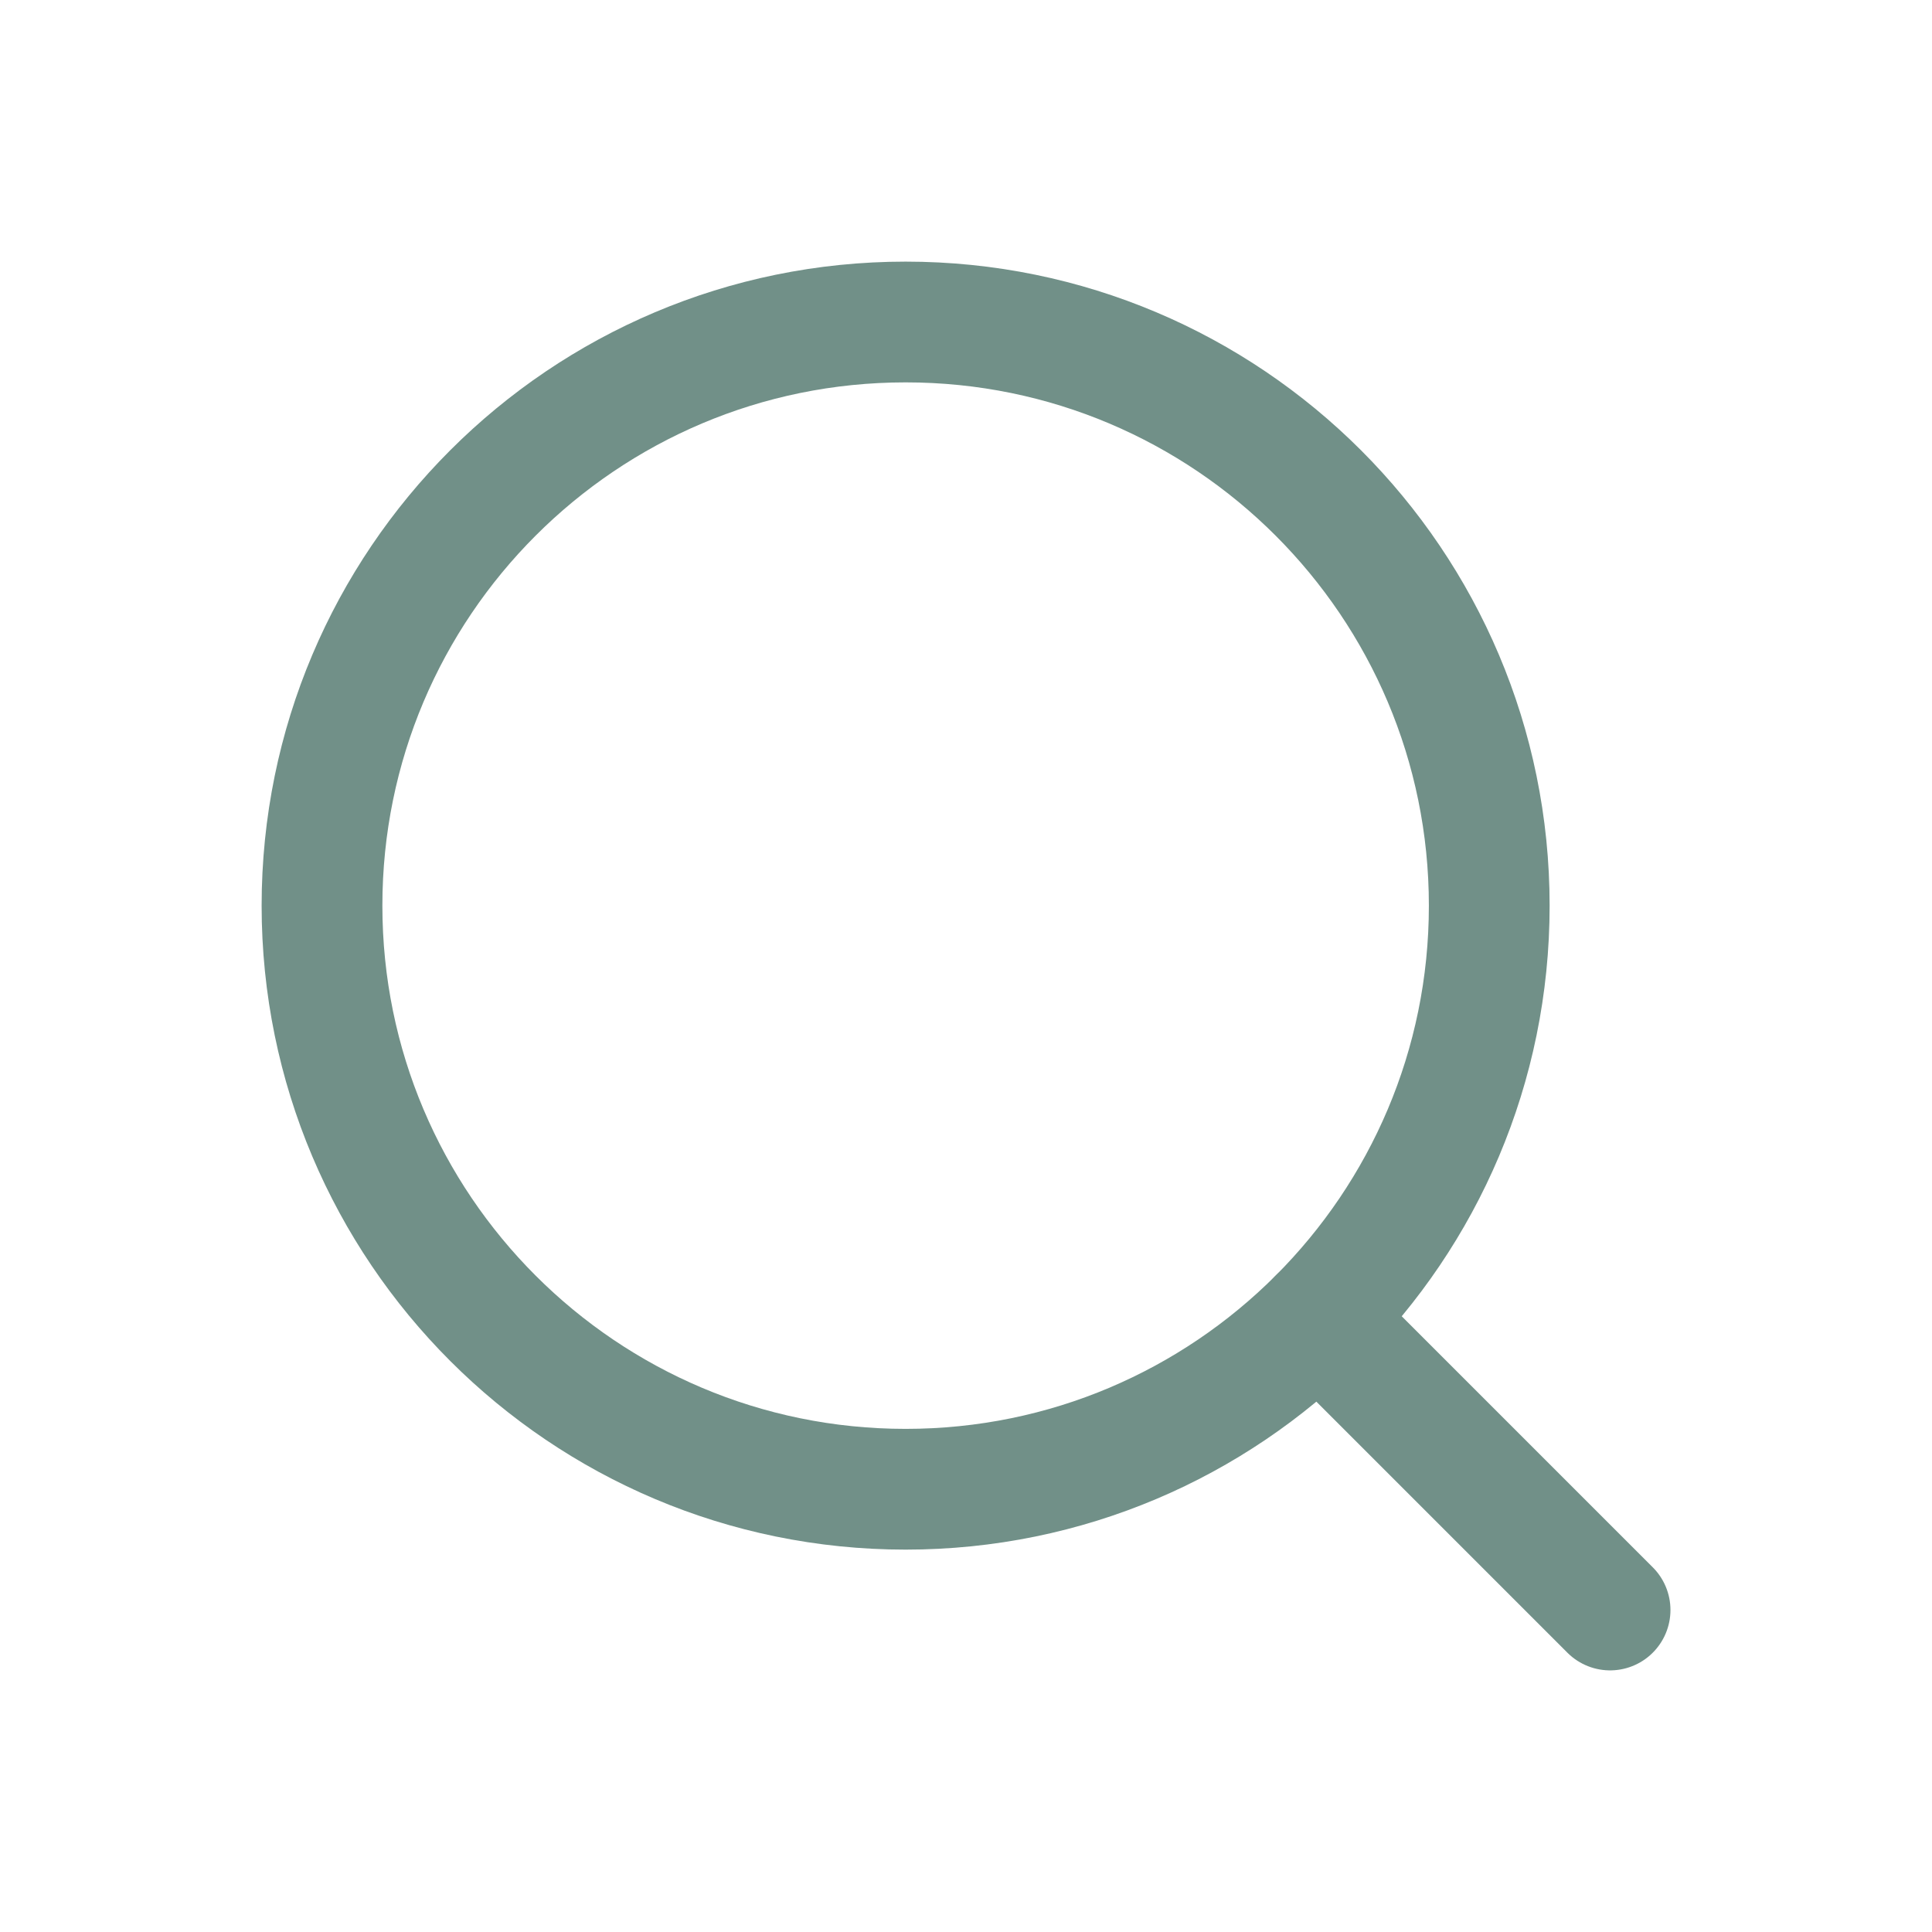
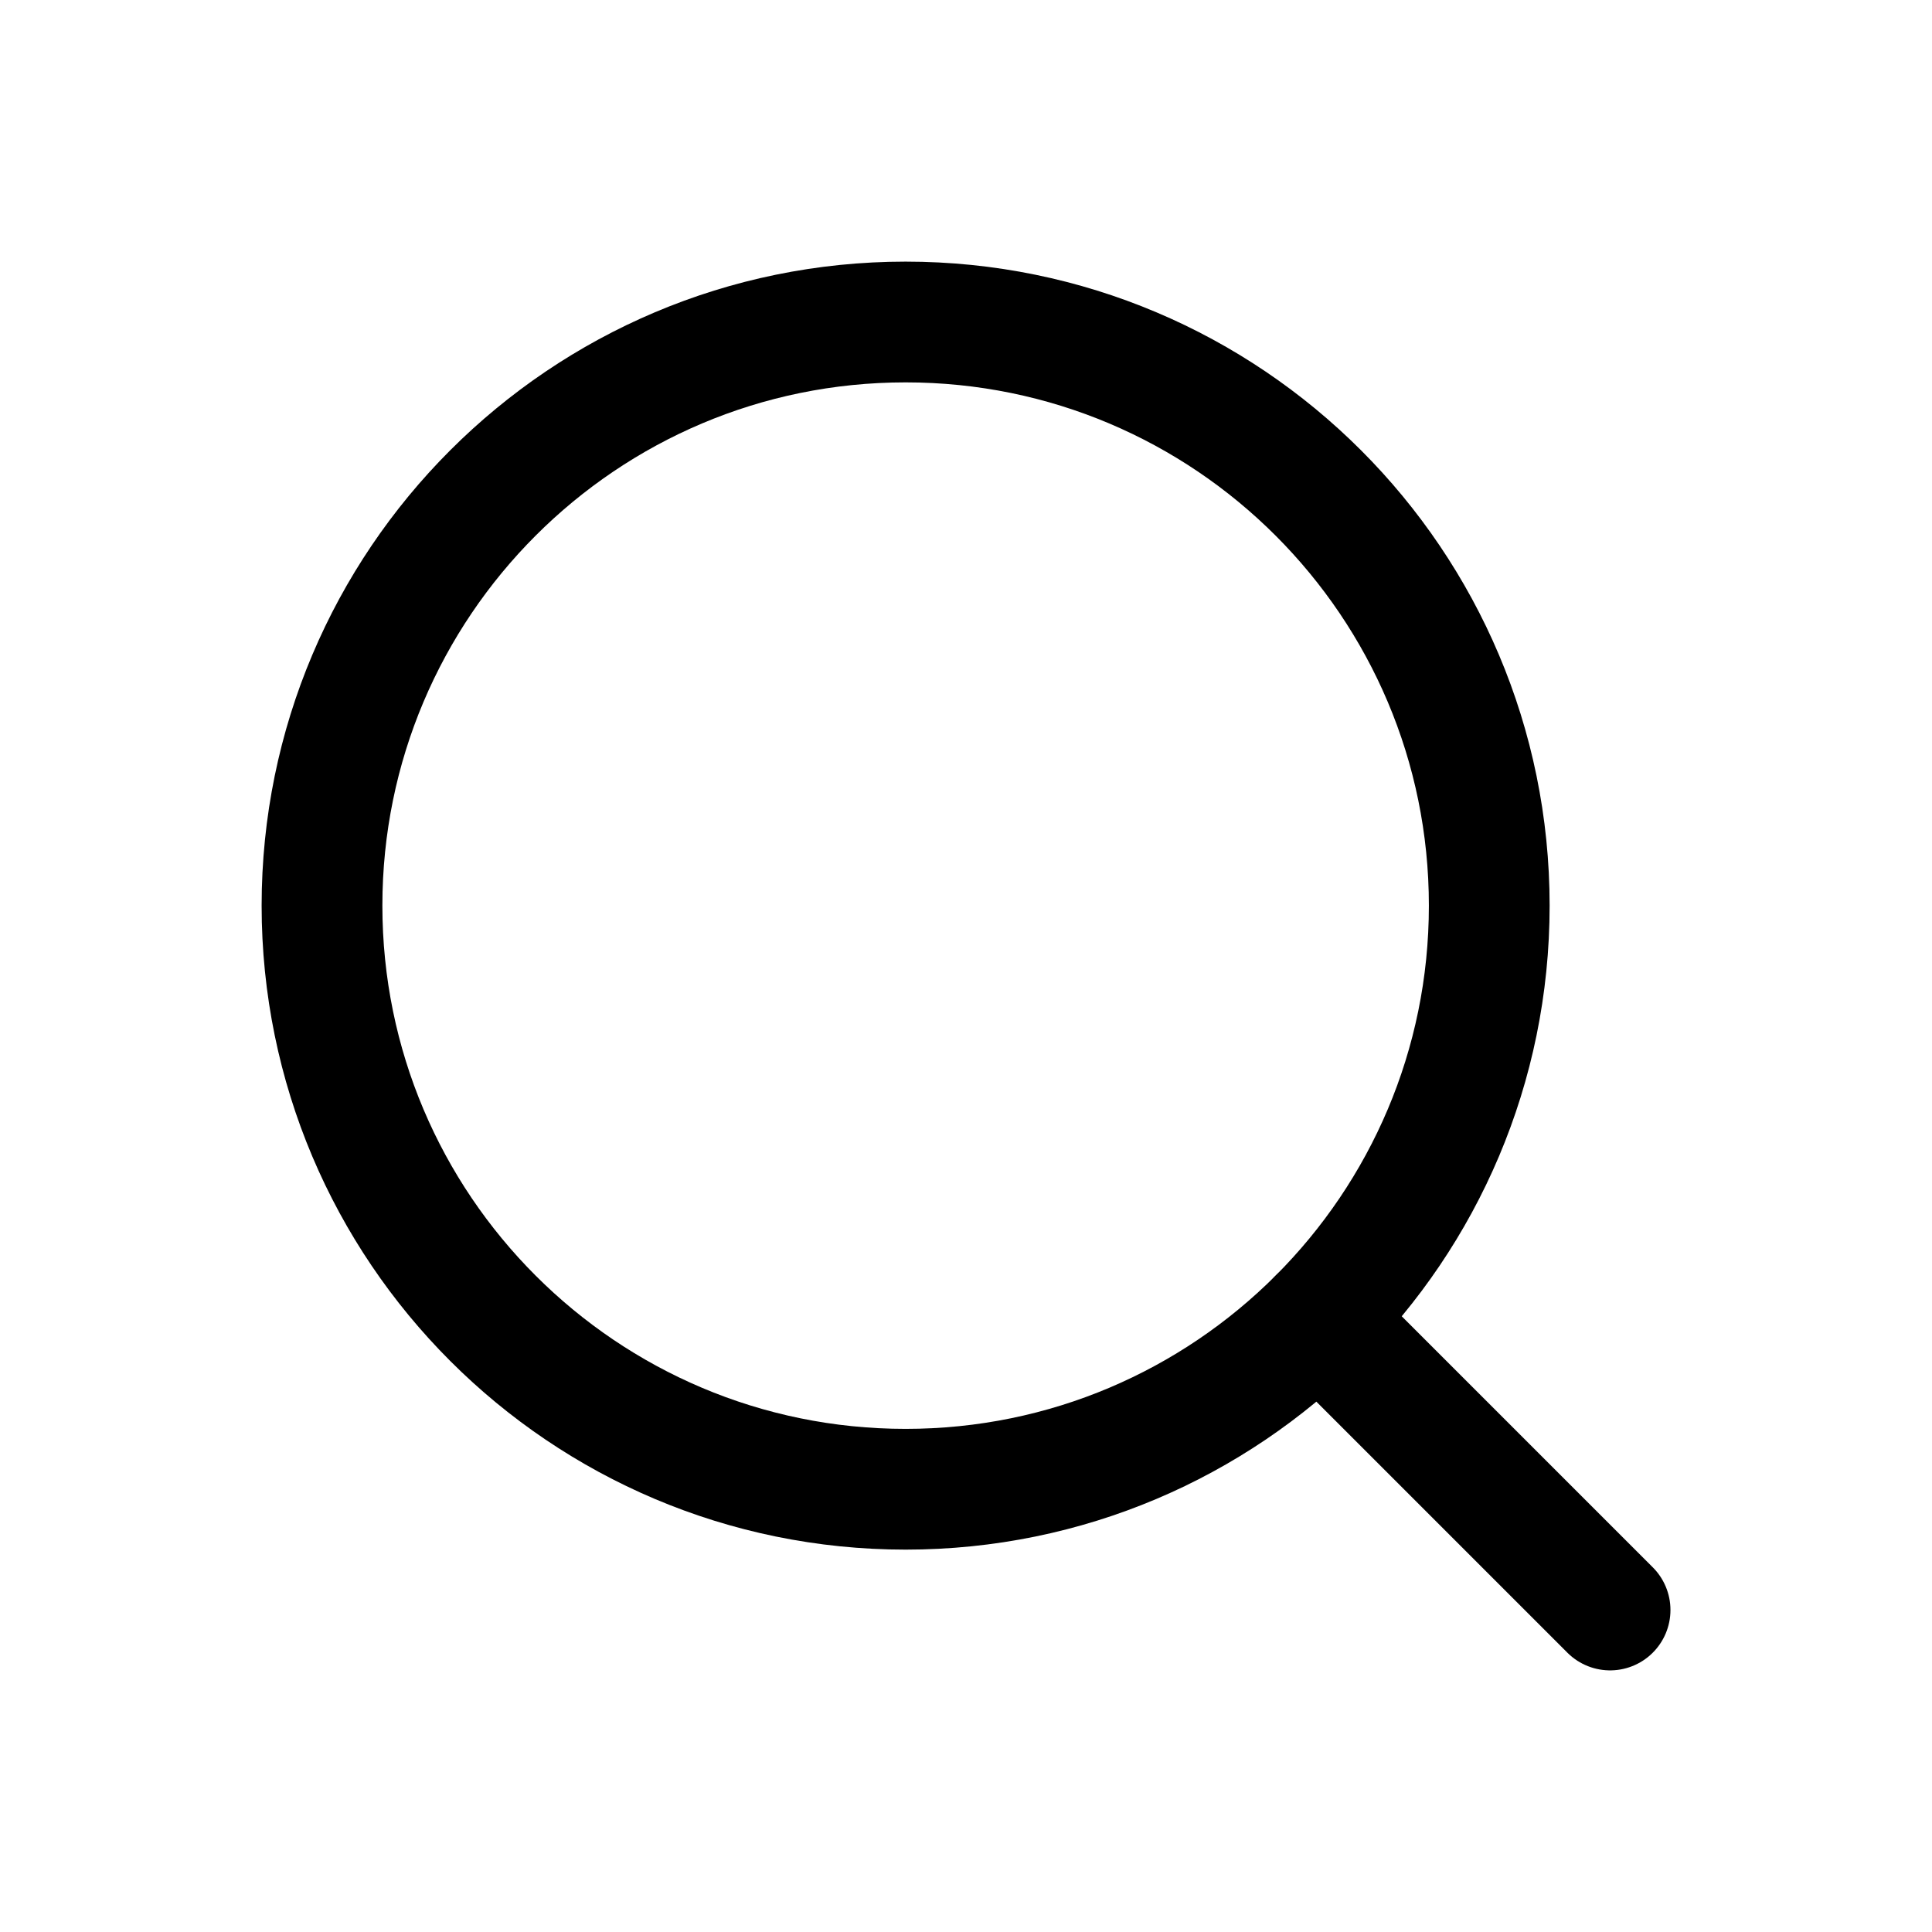
<svg xmlns="http://www.w3.org/2000/svg" width="24" height="24" viewBox="0 0 24 24" fill="none">
-   <path d="M20.001 20L16.377 16.376" stroke="#719088" stroke-width="1.5" stroke-linecap="round" stroke-linejoin="round" />
-   <path d="M4 11.25C4 15.254 7.246 18.5 11.25 18.5C15.254 18.5 18.5 15.254 18.5 11.25C18.5 7.246 15.254 4 11.25 4V4C7.246 4 4 7.246 4 11.25" stroke="#719088" stroke-width="1.5" stroke-linecap="round" stroke-linejoin="round" />
+   <path d="M20.001 20L16.377 16.376" stroke="currentColor" stroke-width="1.5" stroke-linecap="round" stroke-linejoin="round" />
+   <path d="M4 11.25C4 15.254 7.246 18.5 11.25 18.5C15.254 18.5 18.5 15.254 18.5 11.25C18.5 7.246 15.254 4 11.25 4V4C7.246 4 4 7.246 4 11.25" stroke="currentColor" stroke-width="1.5" stroke-linecap="round" stroke-linejoin="round" />
</svg>
